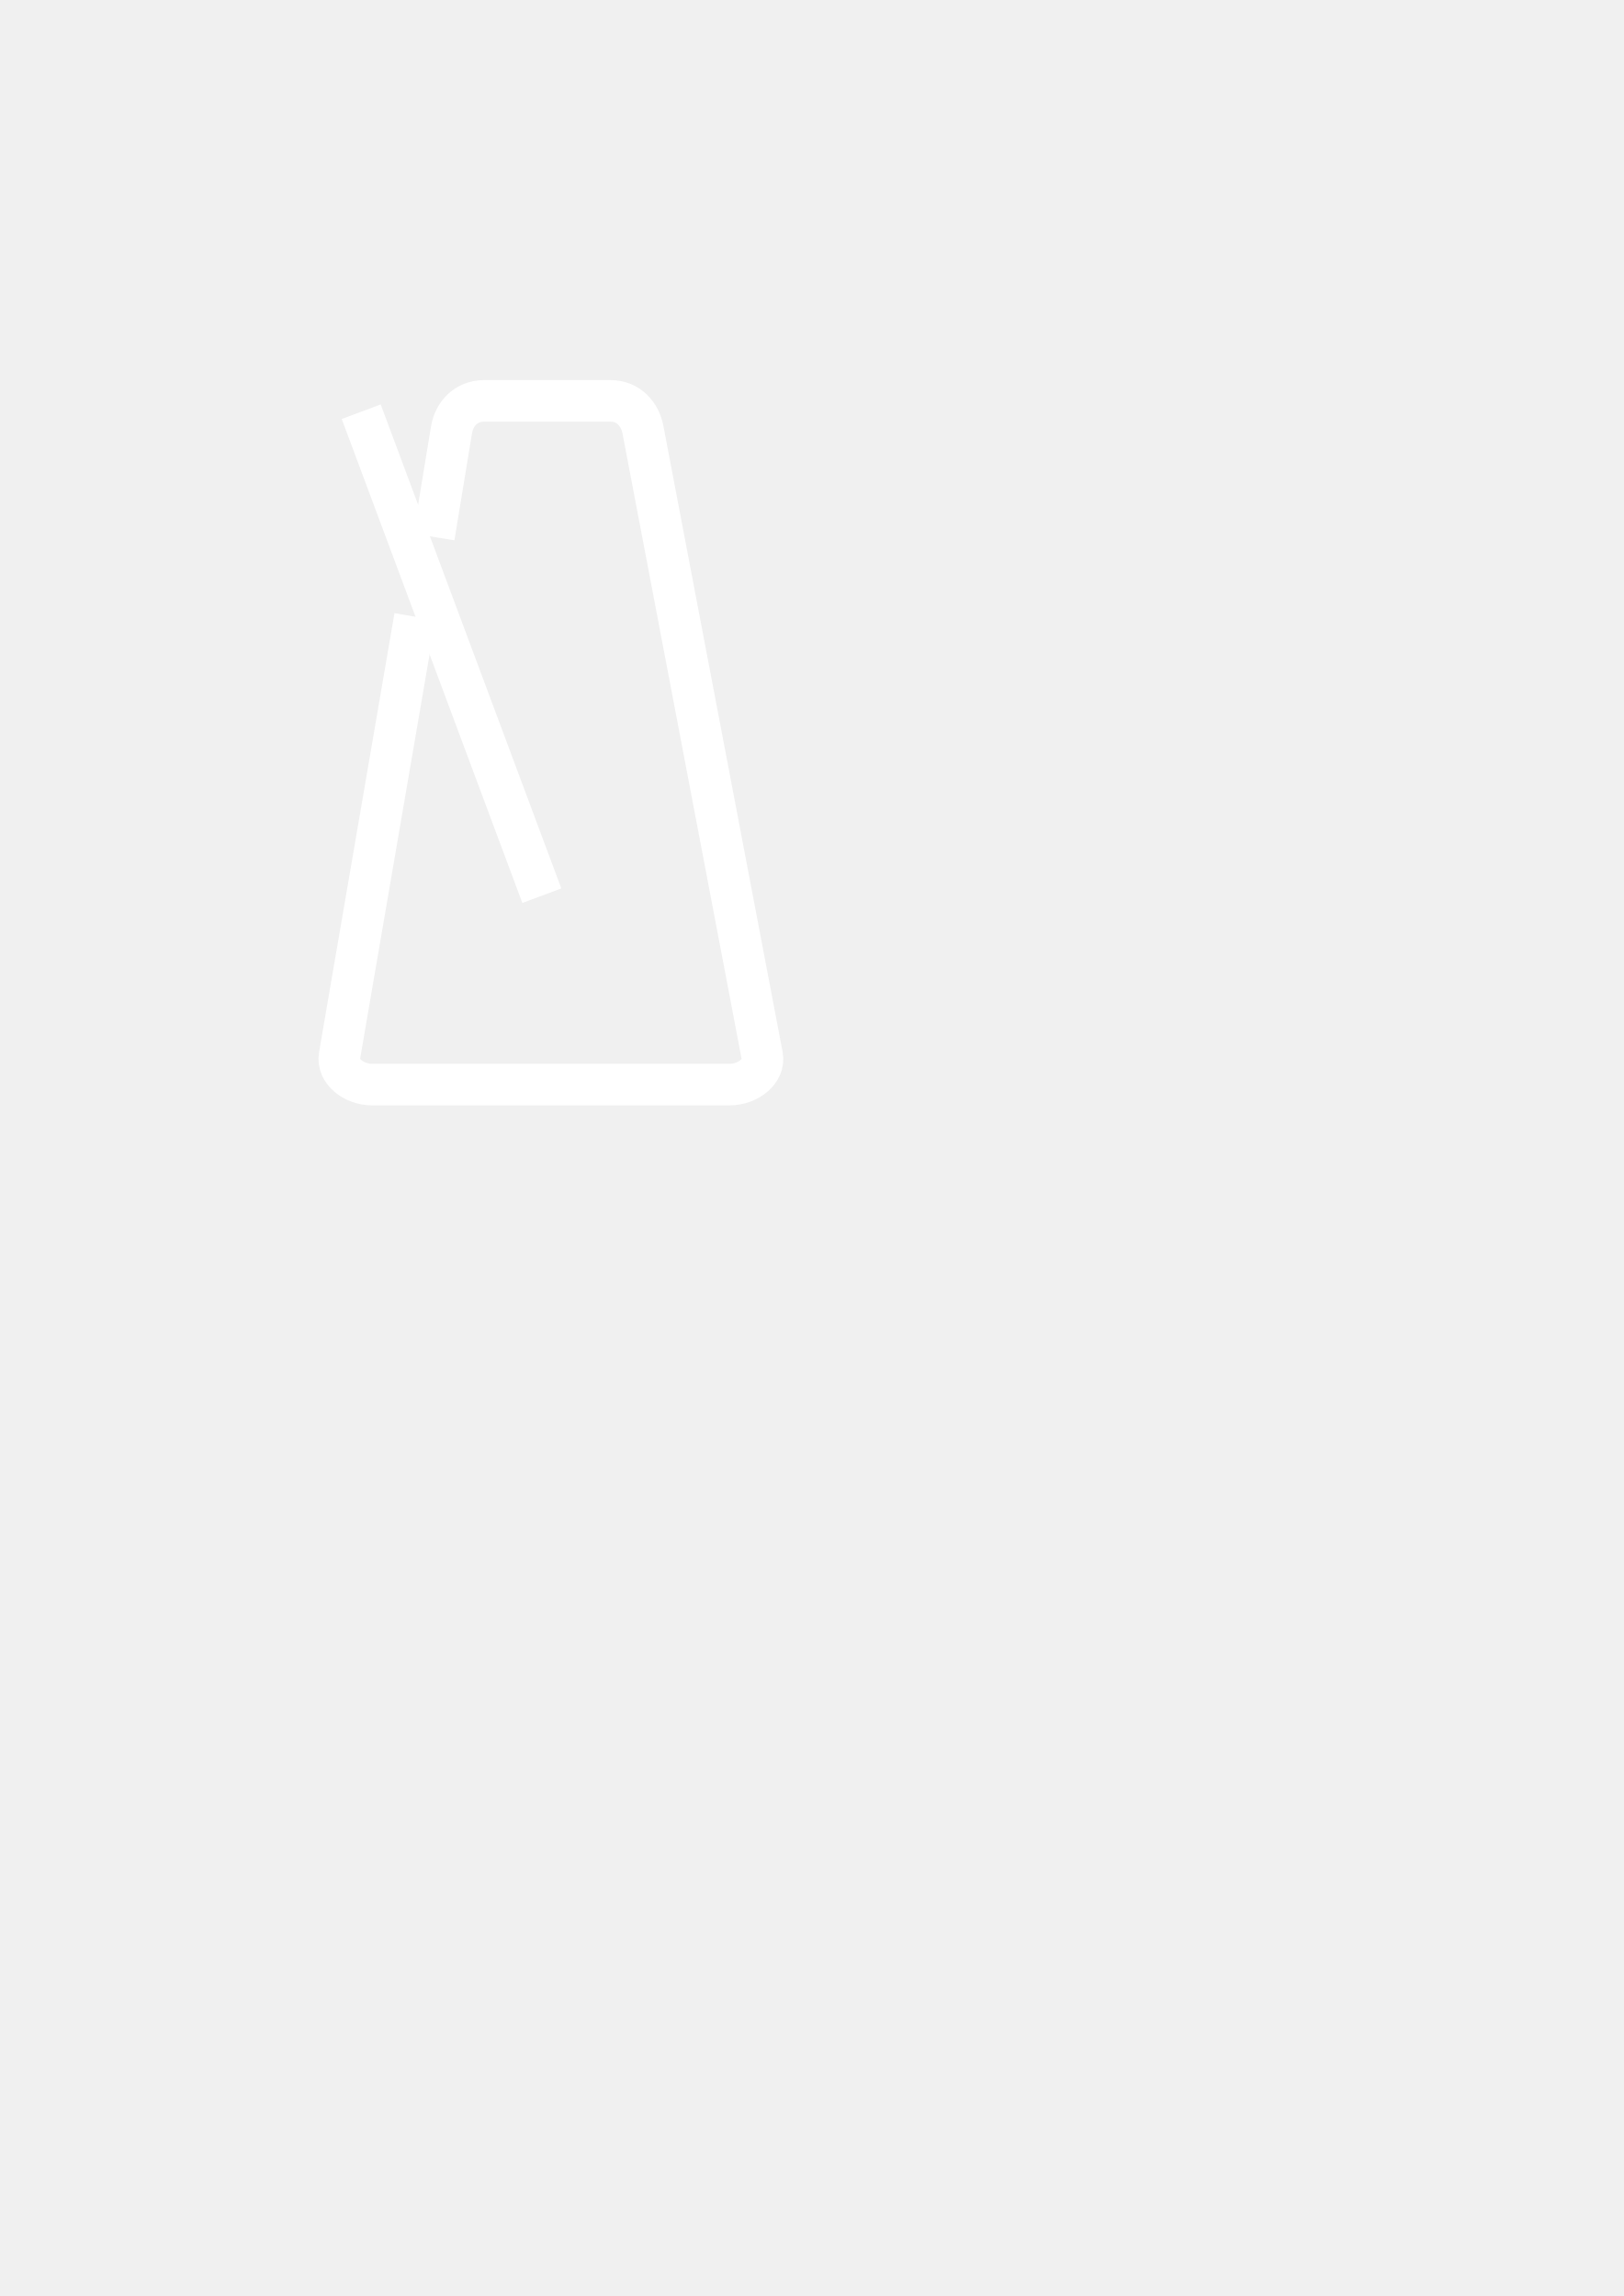
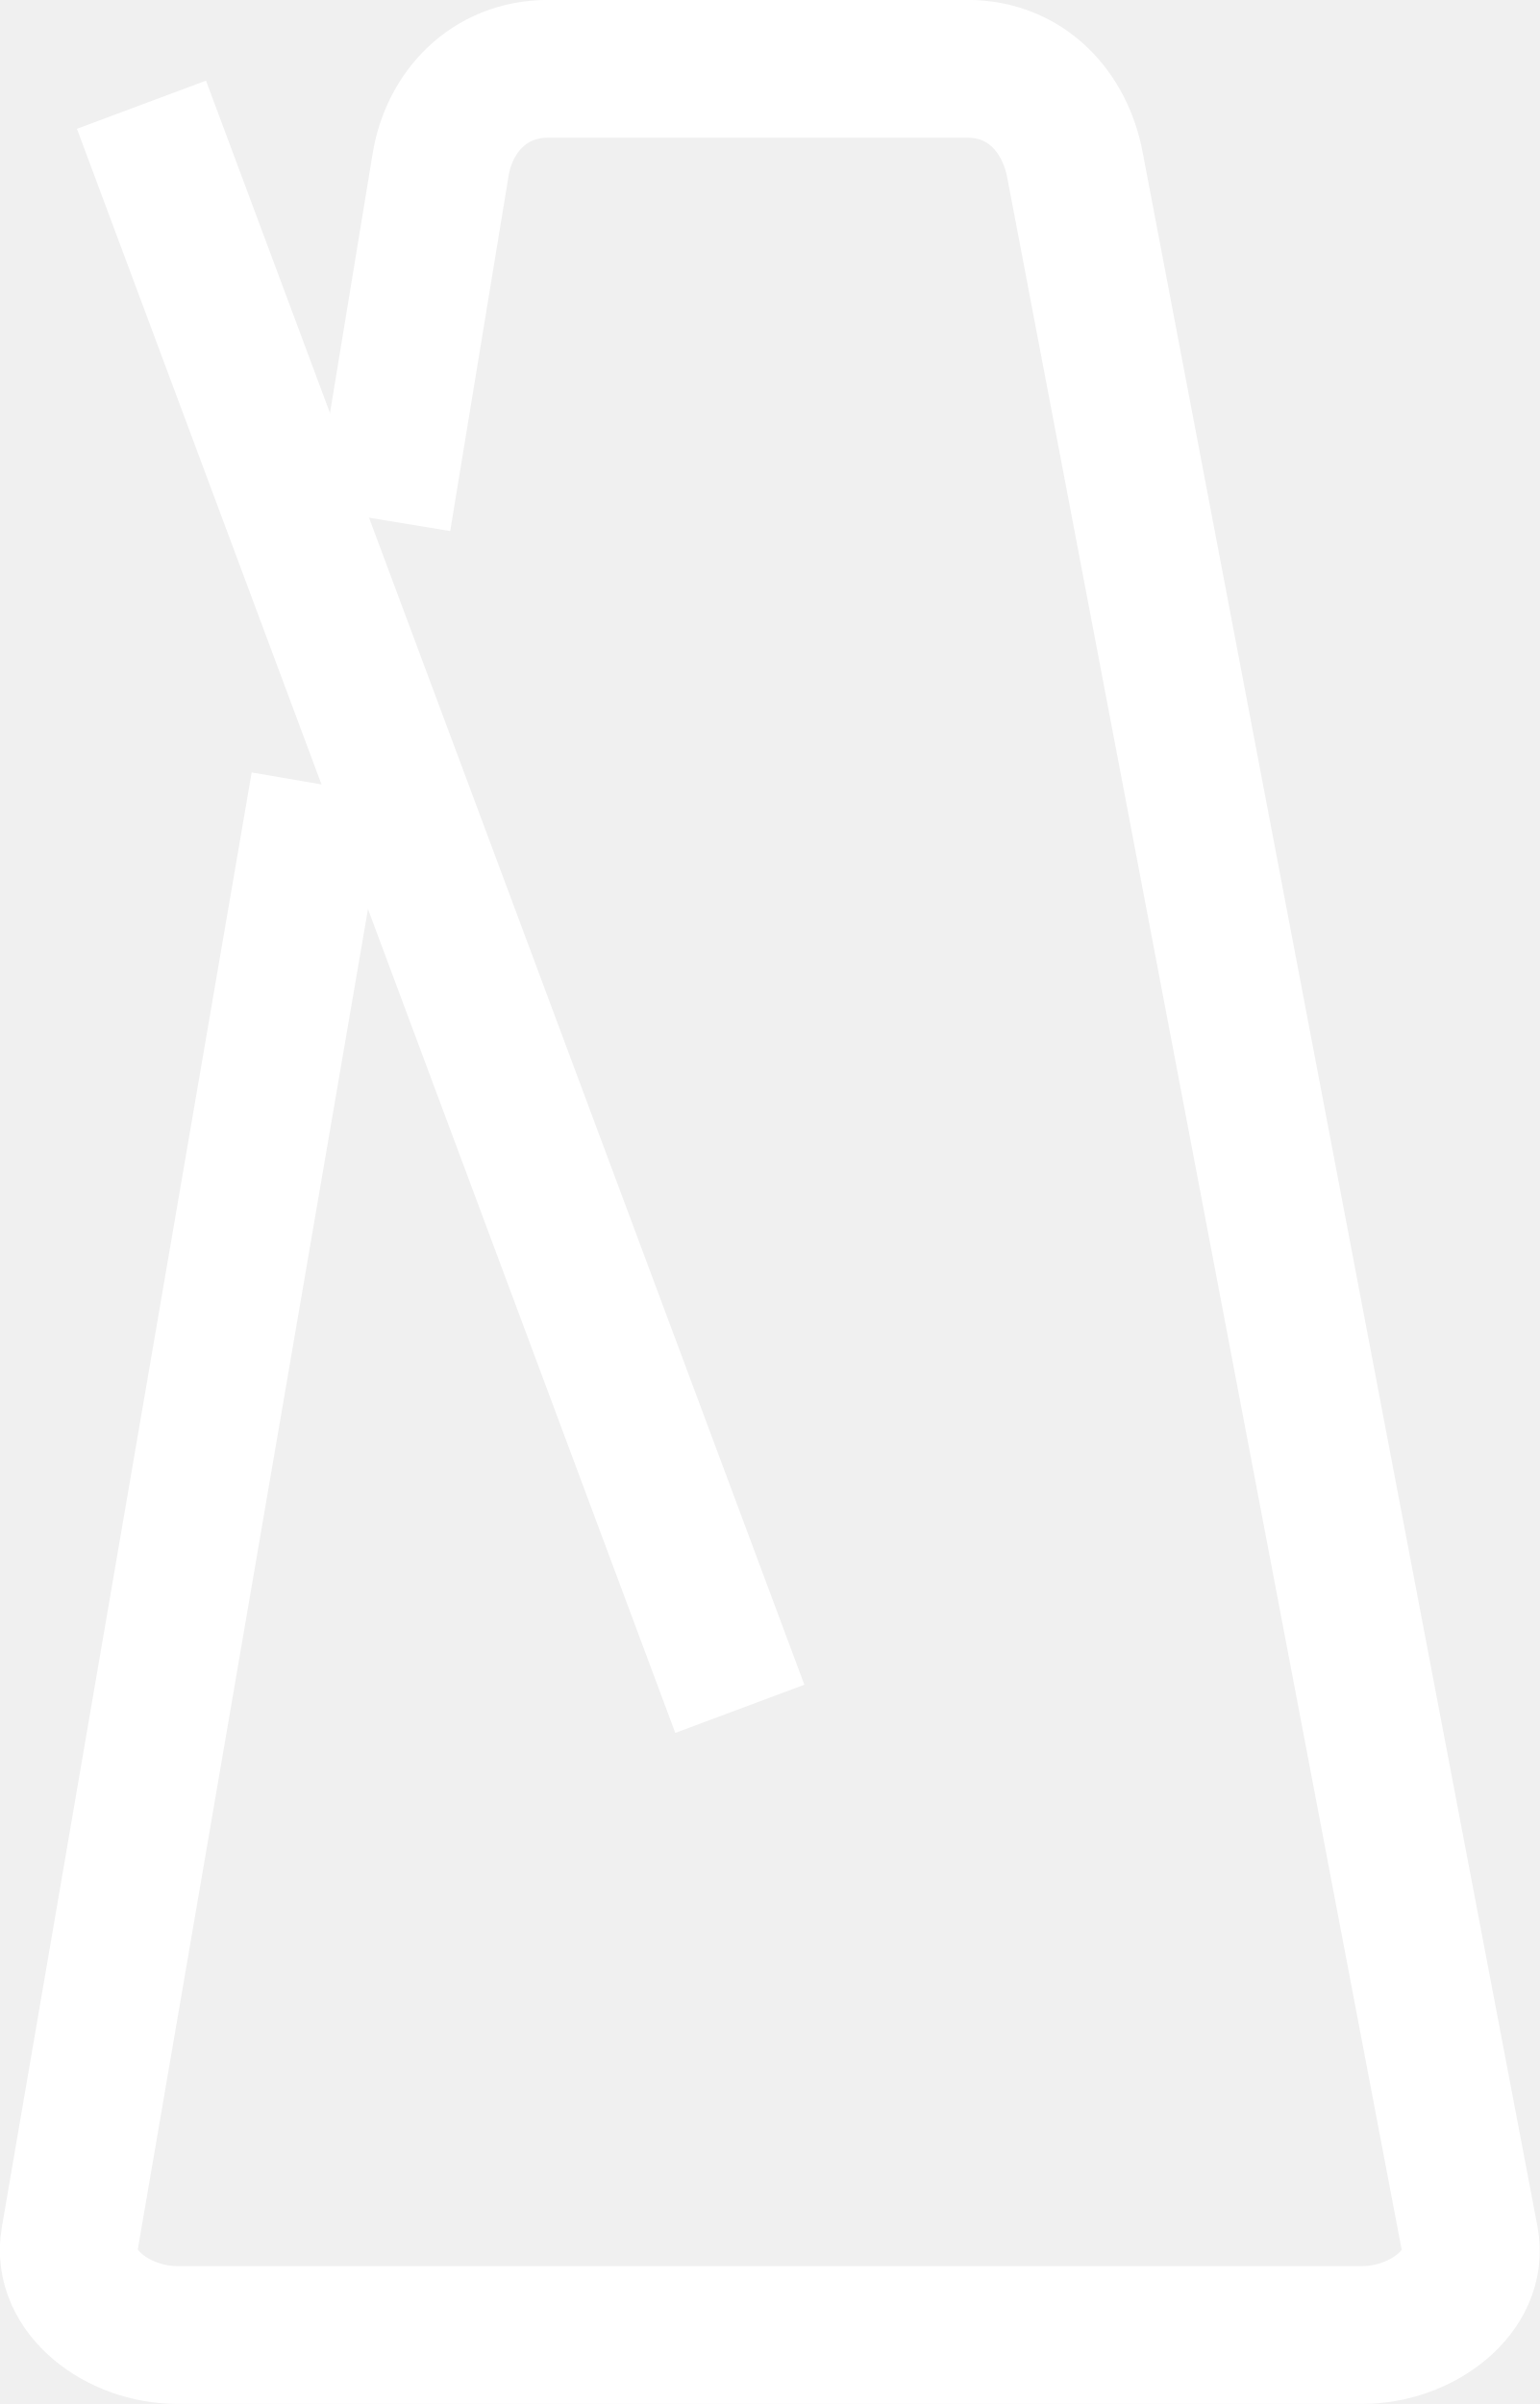
- <svg xmlns="http://www.w3.org/2000/svg" width="210mm" height="297mm" id="svg4839" version="1.1">
+ <svg xmlns="http://www.w3.org/2000/svg" width="227.187" height="354.594" id="svg4839" version="1.1">
  <defs id="defs4841" />
-   <g id="layer1">
+   <g id="layer1" transform="translate(-155.6983,-185.8438)">
    <path style="fill:none;stroke:#ffffff;stroke-width:20.325;stroke-miterlimit:4;stroke-dasharray:none" d="m 212.097,262.524 8.616,-52.405 c 1.27,-7.722 7.088,-14.126 15.891,-14.126 l 61.8,0 c 8.804,0 14.428,6.438 15.891,14.126 l 58.268,306.015 c 1.464,7.688 -7.088,14.126 -15.891,14.126 l -174.805,0 c -8.804,0 -17.216,-6.413 -15.891,-14.126 l 36.871,-214.631" id="rect4847" />
-     <path style="fill:none;stroke:#ffffff;stroke-width:20.325;stroke-linecap:butt;stroke-linejoin:miter;stroke-opacity:1;stroke-miterlimit:4;stroke-dasharray:none" d="M 264.856,437.896 176.571,201.291" id="path5618" />
+     <path style="fill:none;stroke:#ffffff;stroke-width:20.325;stroke-linecap:butt;stroke-linejoin:miter;stroke-miterlimit:4;stroke-opacity:1;stroke-dasharray:none" d="M 264.856,437.896 176.571,201.291" id="path5618" />
  </g>
</svg>
